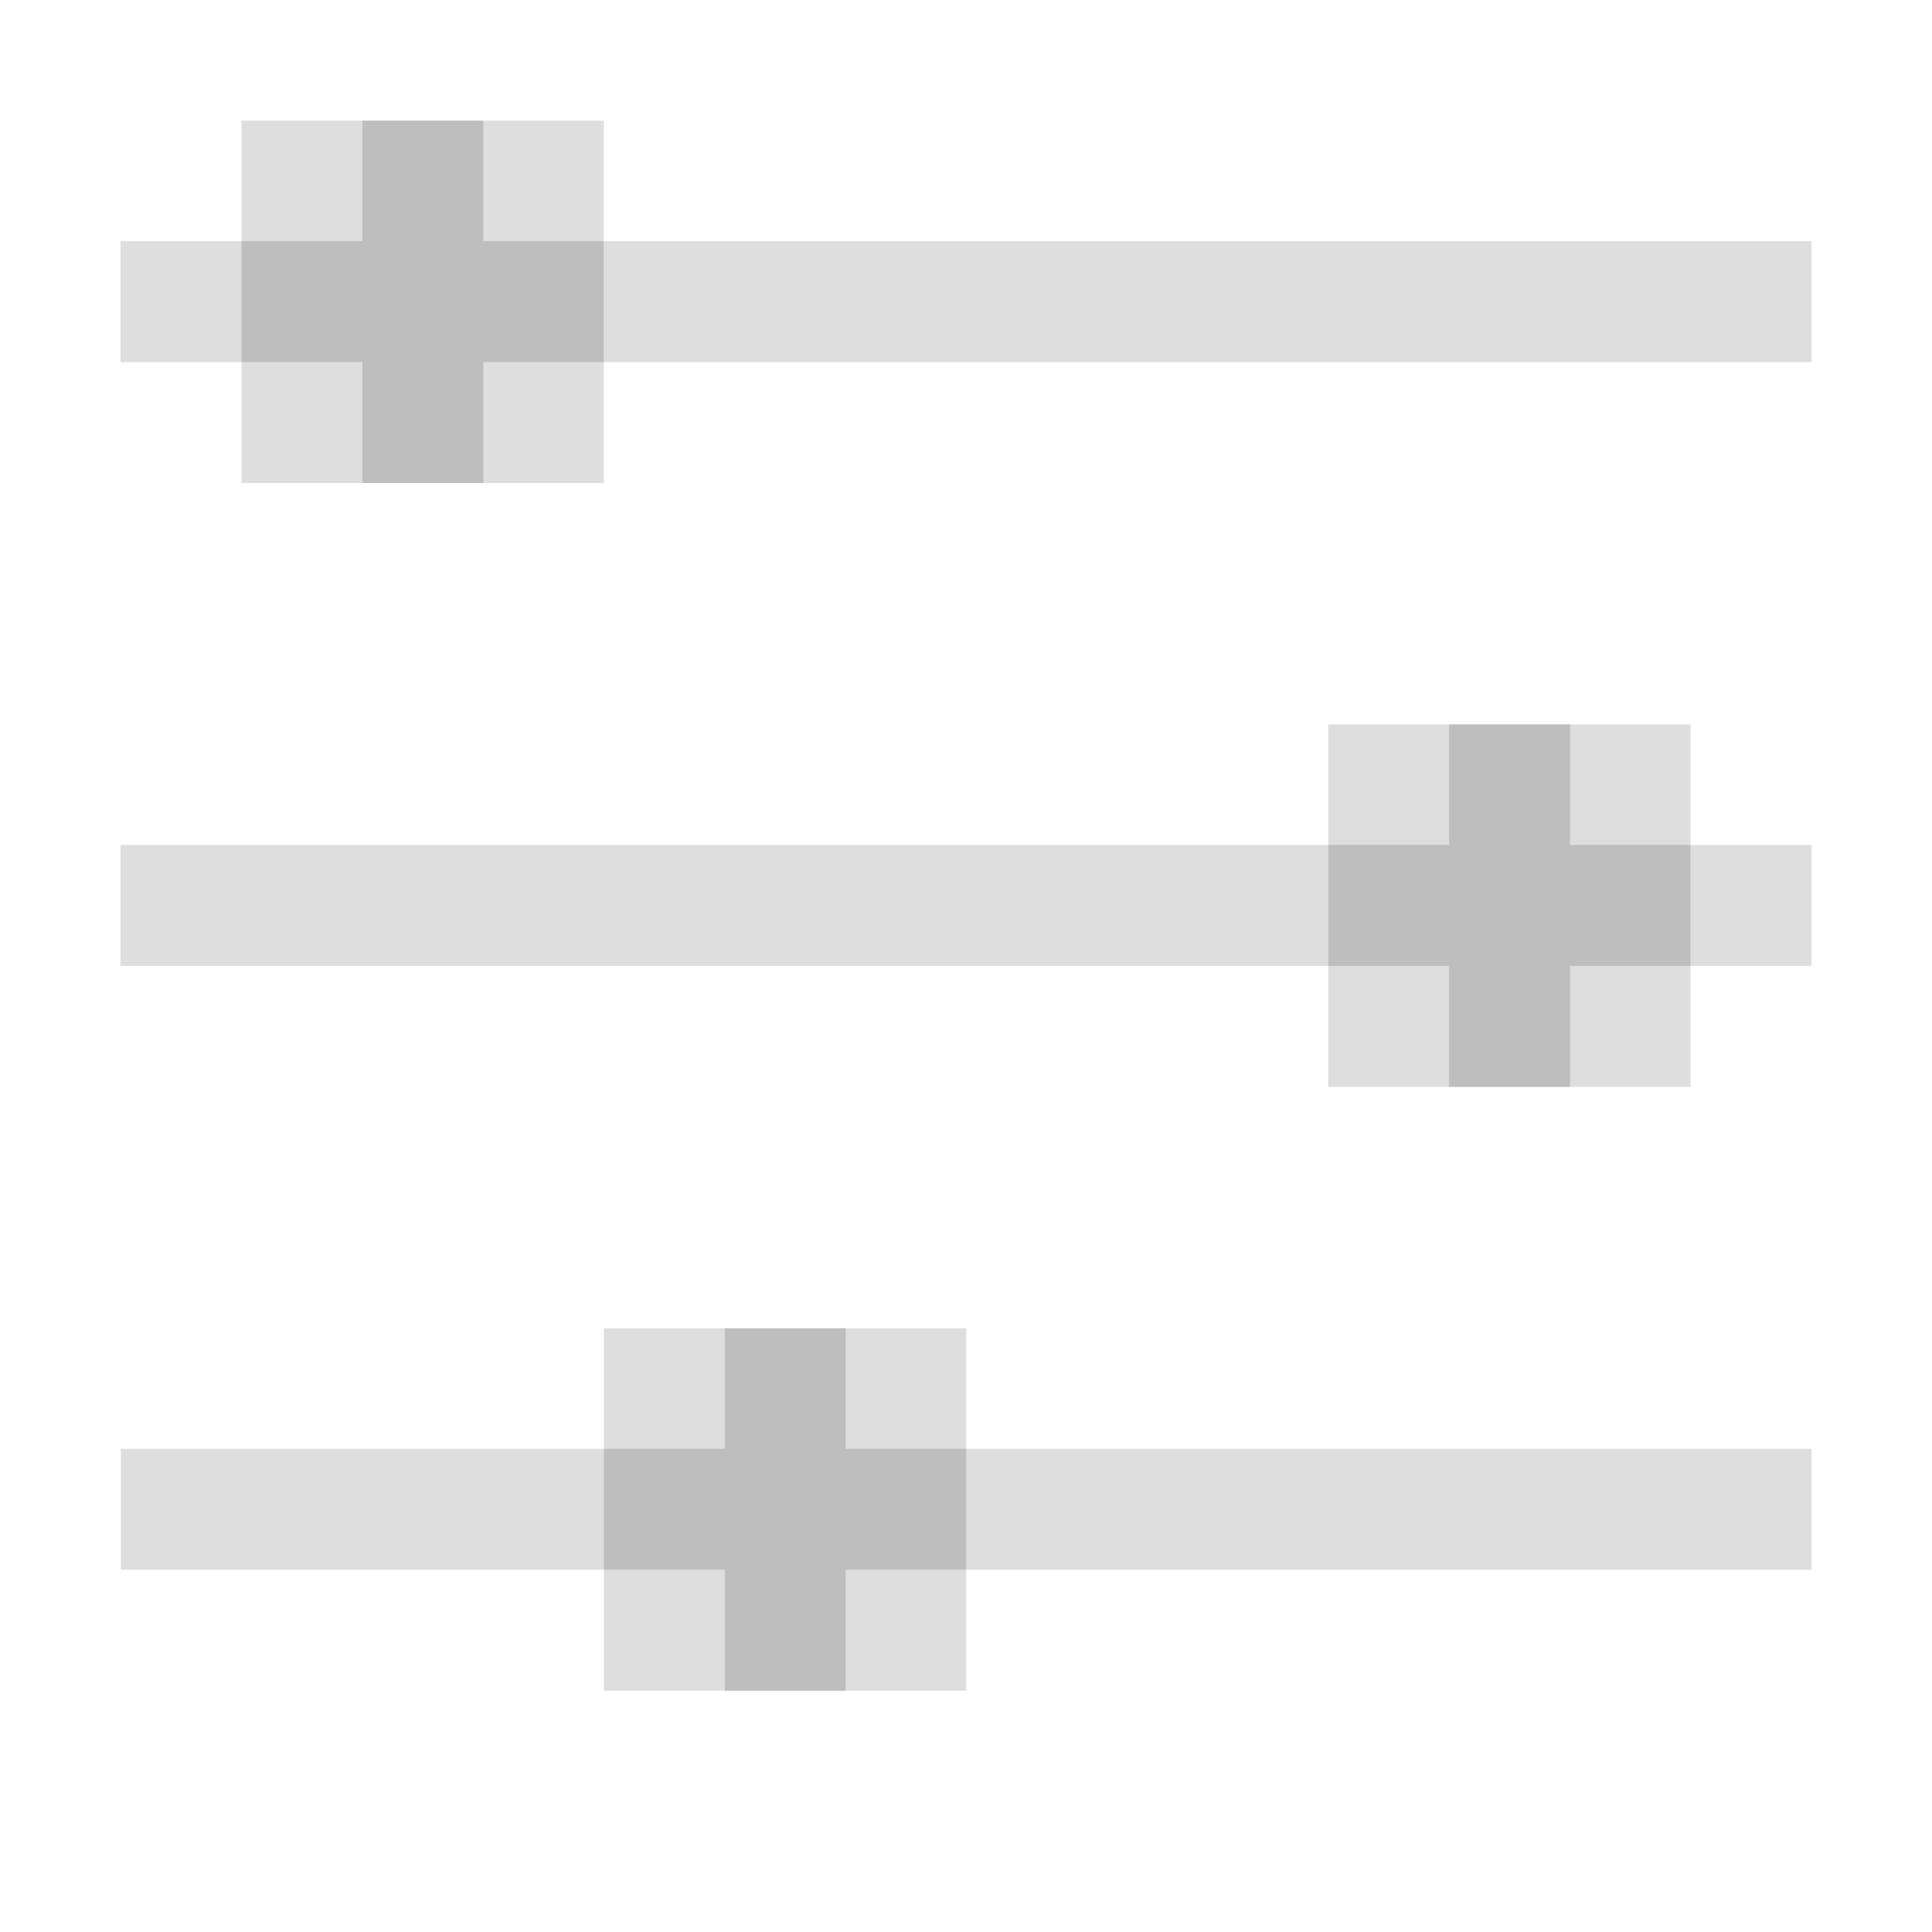
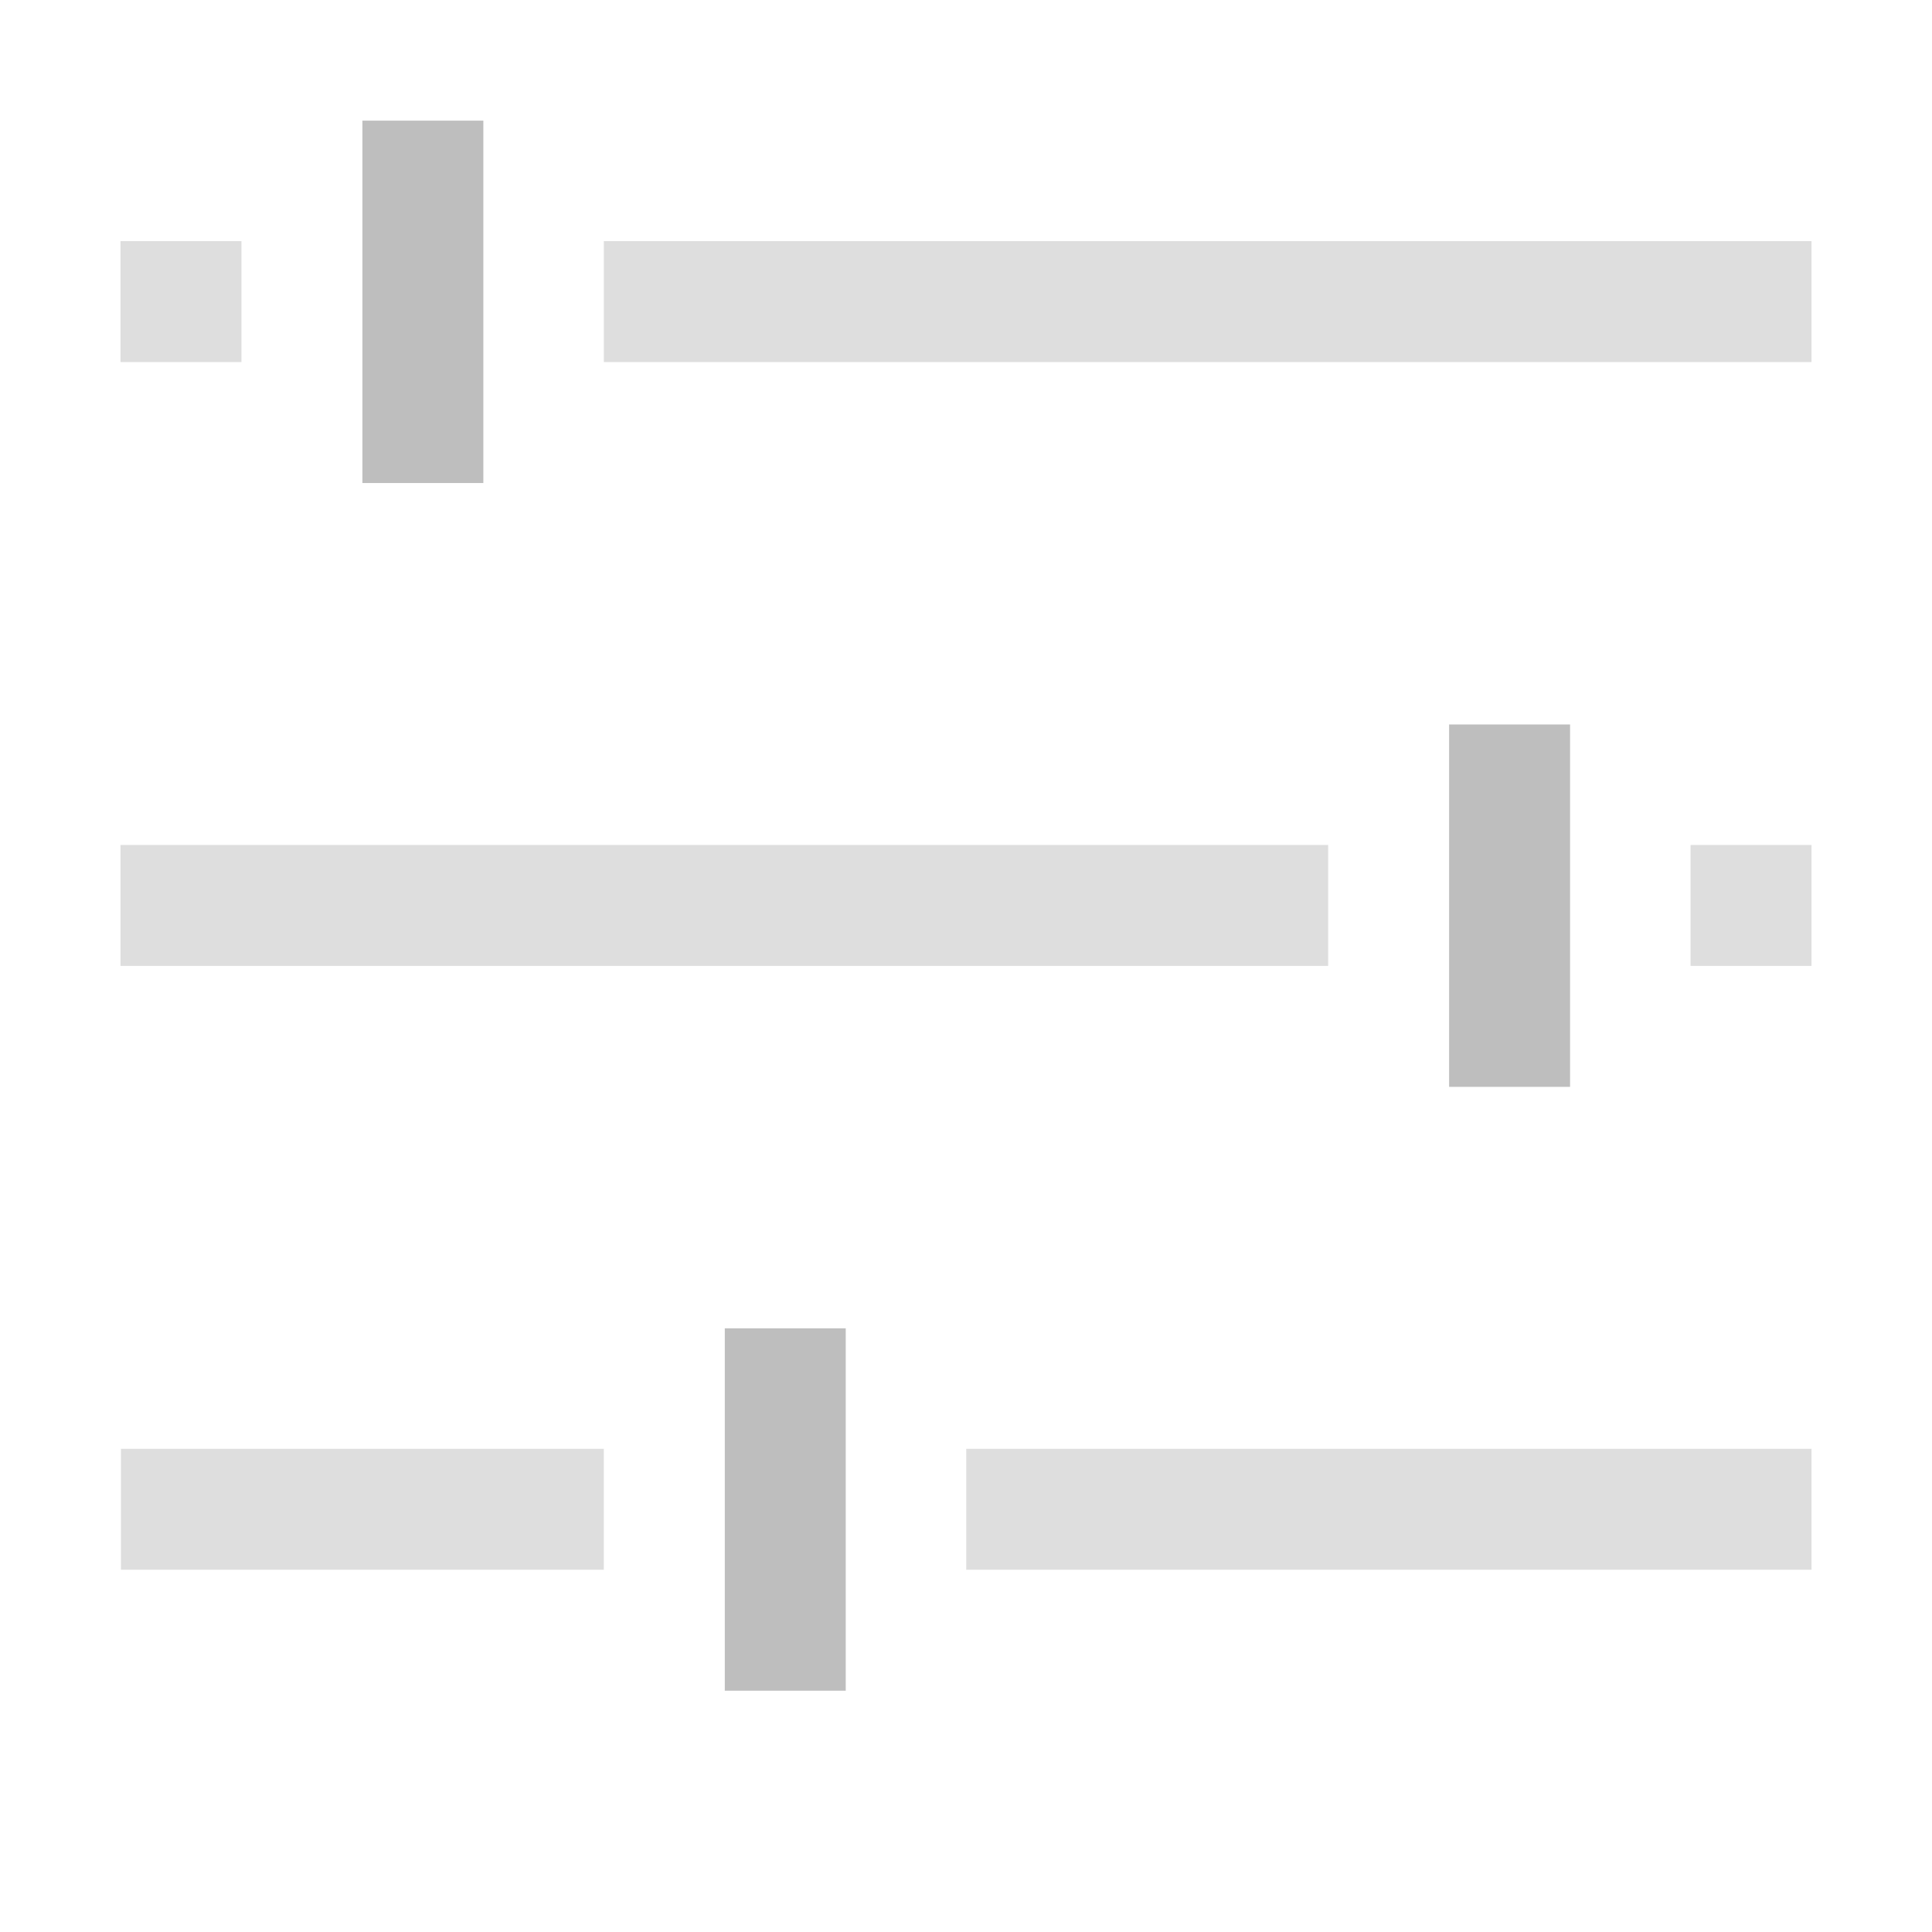
<svg xmlns="http://www.w3.org/2000/svg" width="16" height="16" viewBox="0 0 4.233 4.233" version="1.1" id="svg924">
  <defs id="defs918" />
  <g id="layer1" transform="translate(0,-292.7667)">
-     <rect style="opacity:0.5;fill:#bebebe;fill-opacity:1;stroke:none;stroke-width:0.15;stroke-linecap:butt;stroke-linejoin:round;stroke-miterlimit:4;stroke-dasharray:none;stroke-opacity:1;paint-order:markers fill stroke" id="rect1509-3-2-7-2-7-6-2-7-5-8-64-19-2-9-9-0-6-4" width="0.794" height="0.794" x="-1.323" y="-293.825" transform="scale(-1)" />
-     <rect style="fill:#bebebe;fill-opacity:1;stroke:none;stroke-width:0.087;stroke-linecap:butt;stroke-linejoin:round;stroke-miterlimit:4;stroke-dasharray:none;stroke-opacity:1;paint-order:markers fill stroke" id="rect1509-5-3-7-2-8-1-54-7-2-5-6-1-7" width="0.794" height="0.265" x="0.529" y="-293.56" transform="scale(1,-1)" />
    <rect style="fill:#bebebe;fill-opacity:1;stroke:none;stroke-width:0.087;stroke-linecap:butt;stroke-linejoin:round;stroke-miterlimit:4;stroke-dasharray:none;stroke-opacity:1;paint-order:markers fill stroke" id="rect1509-5-3-7-28-70-1-0-6-6-6" width="0.265" height="0.794" x="0.794" y="-293.825" transform="scale(1,-1)" />
-     <rect style="opacity:0.5;fill:#bebebe;fill-opacity:1;stroke:none;stroke-width:0.15;stroke-linecap:butt;stroke-linejoin:round;stroke-miterlimit:4;stroke-dasharray:none;stroke-opacity:1;paint-order:markers fill stroke" id="rect1509-3-2-7-2-7-6-2-7-5-8-64-19-2-9-9-0-6-6" width="0.794" height="0.794" x="-3.704" y="-295.148" transform="scale(-1)" />
-     <rect style="fill:#bebebe;fill-opacity:1;stroke:none;stroke-width:0.087;stroke-linecap:butt;stroke-linejoin:round;stroke-miterlimit:4;stroke-dasharray:none;stroke-opacity:1;paint-order:markers fill stroke" id="rect1509-5-3-7-2-8-1-54-7-2-5-6-1-9" width="0.794" height="0.265" x="2.91" y="-294.883" transform="scale(1,-1)" />
    <rect style="fill:#bebebe;fill-opacity:1;stroke:none;stroke-width:0.087;stroke-linecap:butt;stroke-linejoin:round;stroke-miterlimit:4;stroke-dasharray:none;stroke-opacity:1;paint-order:markers fill stroke" id="rect1509-5-3-7-28-70-1-0-6-6-3" width="0.265" height="0.794" x="3.175" y="-295.148" transform="scale(1,-1)" />
    <rect style="opacity:0.5;fill:#bebebe;fill-opacity:1;stroke:none;stroke-width:0.158;stroke-linecap:butt;stroke-linejoin:round;stroke-miterlimit:4;stroke-dasharray:none;stroke-opacity:1;paint-order:markers fill stroke" id="rect1509-3-2-7-2-7-6-2-7-5-8-64-19-2-9-9-0-6-4-3-9" width="2.646" height="0.265" x="-3.969" y="-293.56" transform="scale(-1)" />
    <rect style="opacity:0.5;fill:#bebebe;fill-opacity:1;stroke:none;stroke-width:0.158;stroke-linecap:butt;stroke-linejoin:round;stroke-miterlimit:4;stroke-dasharray:none;stroke-opacity:1;paint-order:markers fill stroke" id="rect1509-3-2-7-2-7-6-2-7-5-8-64-19-2-9-9-0-6-4-3-1" width="2.646" height="0.265" x="-2.91" y="-294.883" transform="scale(-1)" />
-     <rect style="opacity:0.5;fill:#bebebe;fill-opacity:1;stroke:none;stroke-width:0.15;stroke-linecap:butt;stroke-linejoin:round;stroke-miterlimit:4;stroke-dasharray:none;stroke-opacity:1;paint-order:markers fill stroke" id="rect1509-3-2-7-2-7-6-2-7-5-8-64-19-2-9-9-0-6-2" width="0.794" height="0.794" x="-2.117" y="-296.471" transform="scale(-1)" />
-     <rect style="fill:#bebebe;fill-opacity:1;stroke:none;stroke-width:0.087;stroke-linecap:butt;stroke-linejoin:round;stroke-miterlimit:4;stroke-dasharray:none;stroke-opacity:1;paint-order:markers fill stroke" id="rect1509-5-3-7-2-8-1-54-7-2-5-6-1-6" width="0.794" height="0.265" x="1.323" y="-296.206" transform="scale(1,-1)" />
    <rect style="fill:#bebebe;fill-opacity:1;stroke:none;stroke-width:0.087;stroke-linecap:butt;stroke-linejoin:round;stroke-miterlimit:4;stroke-dasharray:none;stroke-opacity:1;paint-order:markers fill stroke" id="rect1509-5-3-7-28-70-1-0-6-6-1" width="0.265" height="0.794" x="1.588" y="-296.471" transform="scale(1,-1)" />
    <rect style="opacity:0.5;fill:#bebebe;fill-opacity:1;stroke:none;stroke-width:0.132;stroke-linecap:butt;stroke-linejoin:round;stroke-miterlimit:4;stroke-dasharray:none;stroke-opacity:1;paint-order:markers fill stroke" id="rect1509-3-2-7-2-7-6-2-7-5-8-64-19-2-9-9-0-6-4-3-0-7" width="1.852" height="0.265" x="-3.969" y="-296.206" transform="scale(-1)" />
    <rect style="opacity:0.5;fill:#bebebe;fill-opacity:1;stroke:none;stroke-width:0.05;stroke-linecap:butt;stroke-linejoin:round;stroke-miterlimit:4;stroke-dasharray:none;stroke-opacity:1;paint-order:markers fill stroke" id="rect1509-3-2-7-2-7-6-2-7-5-8-64-19-2-9-9-0-6-4-3-1-2" width="0.265" height="0.265" x="-3.969" y="-294.883" transform="scale(-1)" />
    <rect style="opacity:0.5;fill:#bebebe;fill-opacity:1;stroke:none;stroke-width:0.1;stroke-linecap:butt;stroke-linejoin:round;stroke-miterlimit:4;stroke-dasharray:none;stroke-opacity:1;paint-order:markers fill stroke" id="rect1509-3-2-7-2-7-6-2-7-5-8-64-19-2-9-9-0-6-4-3-1-2-7" width="1.058" height="0.265" x="-1.323" y="-296.206" transform="scale(-1)" />
    <rect style="opacity:0.5;fill:#bebebe;fill-opacity:1;stroke:none;stroke-width:0.05;stroke-linecap:butt;stroke-linejoin:round;stroke-miterlimit:4;stroke-dasharray:none;stroke-opacity:1;paint-order:markers fill stroke" id="rect1509-3-2-7-2-7-6-2-7-5-8-64-19-2-9-9-0-6-4-3-1-28" width="0.265" height="0.265" x="-0.529" y="-293.56" transform="scale(-1)" />
  </g>
</svg>
